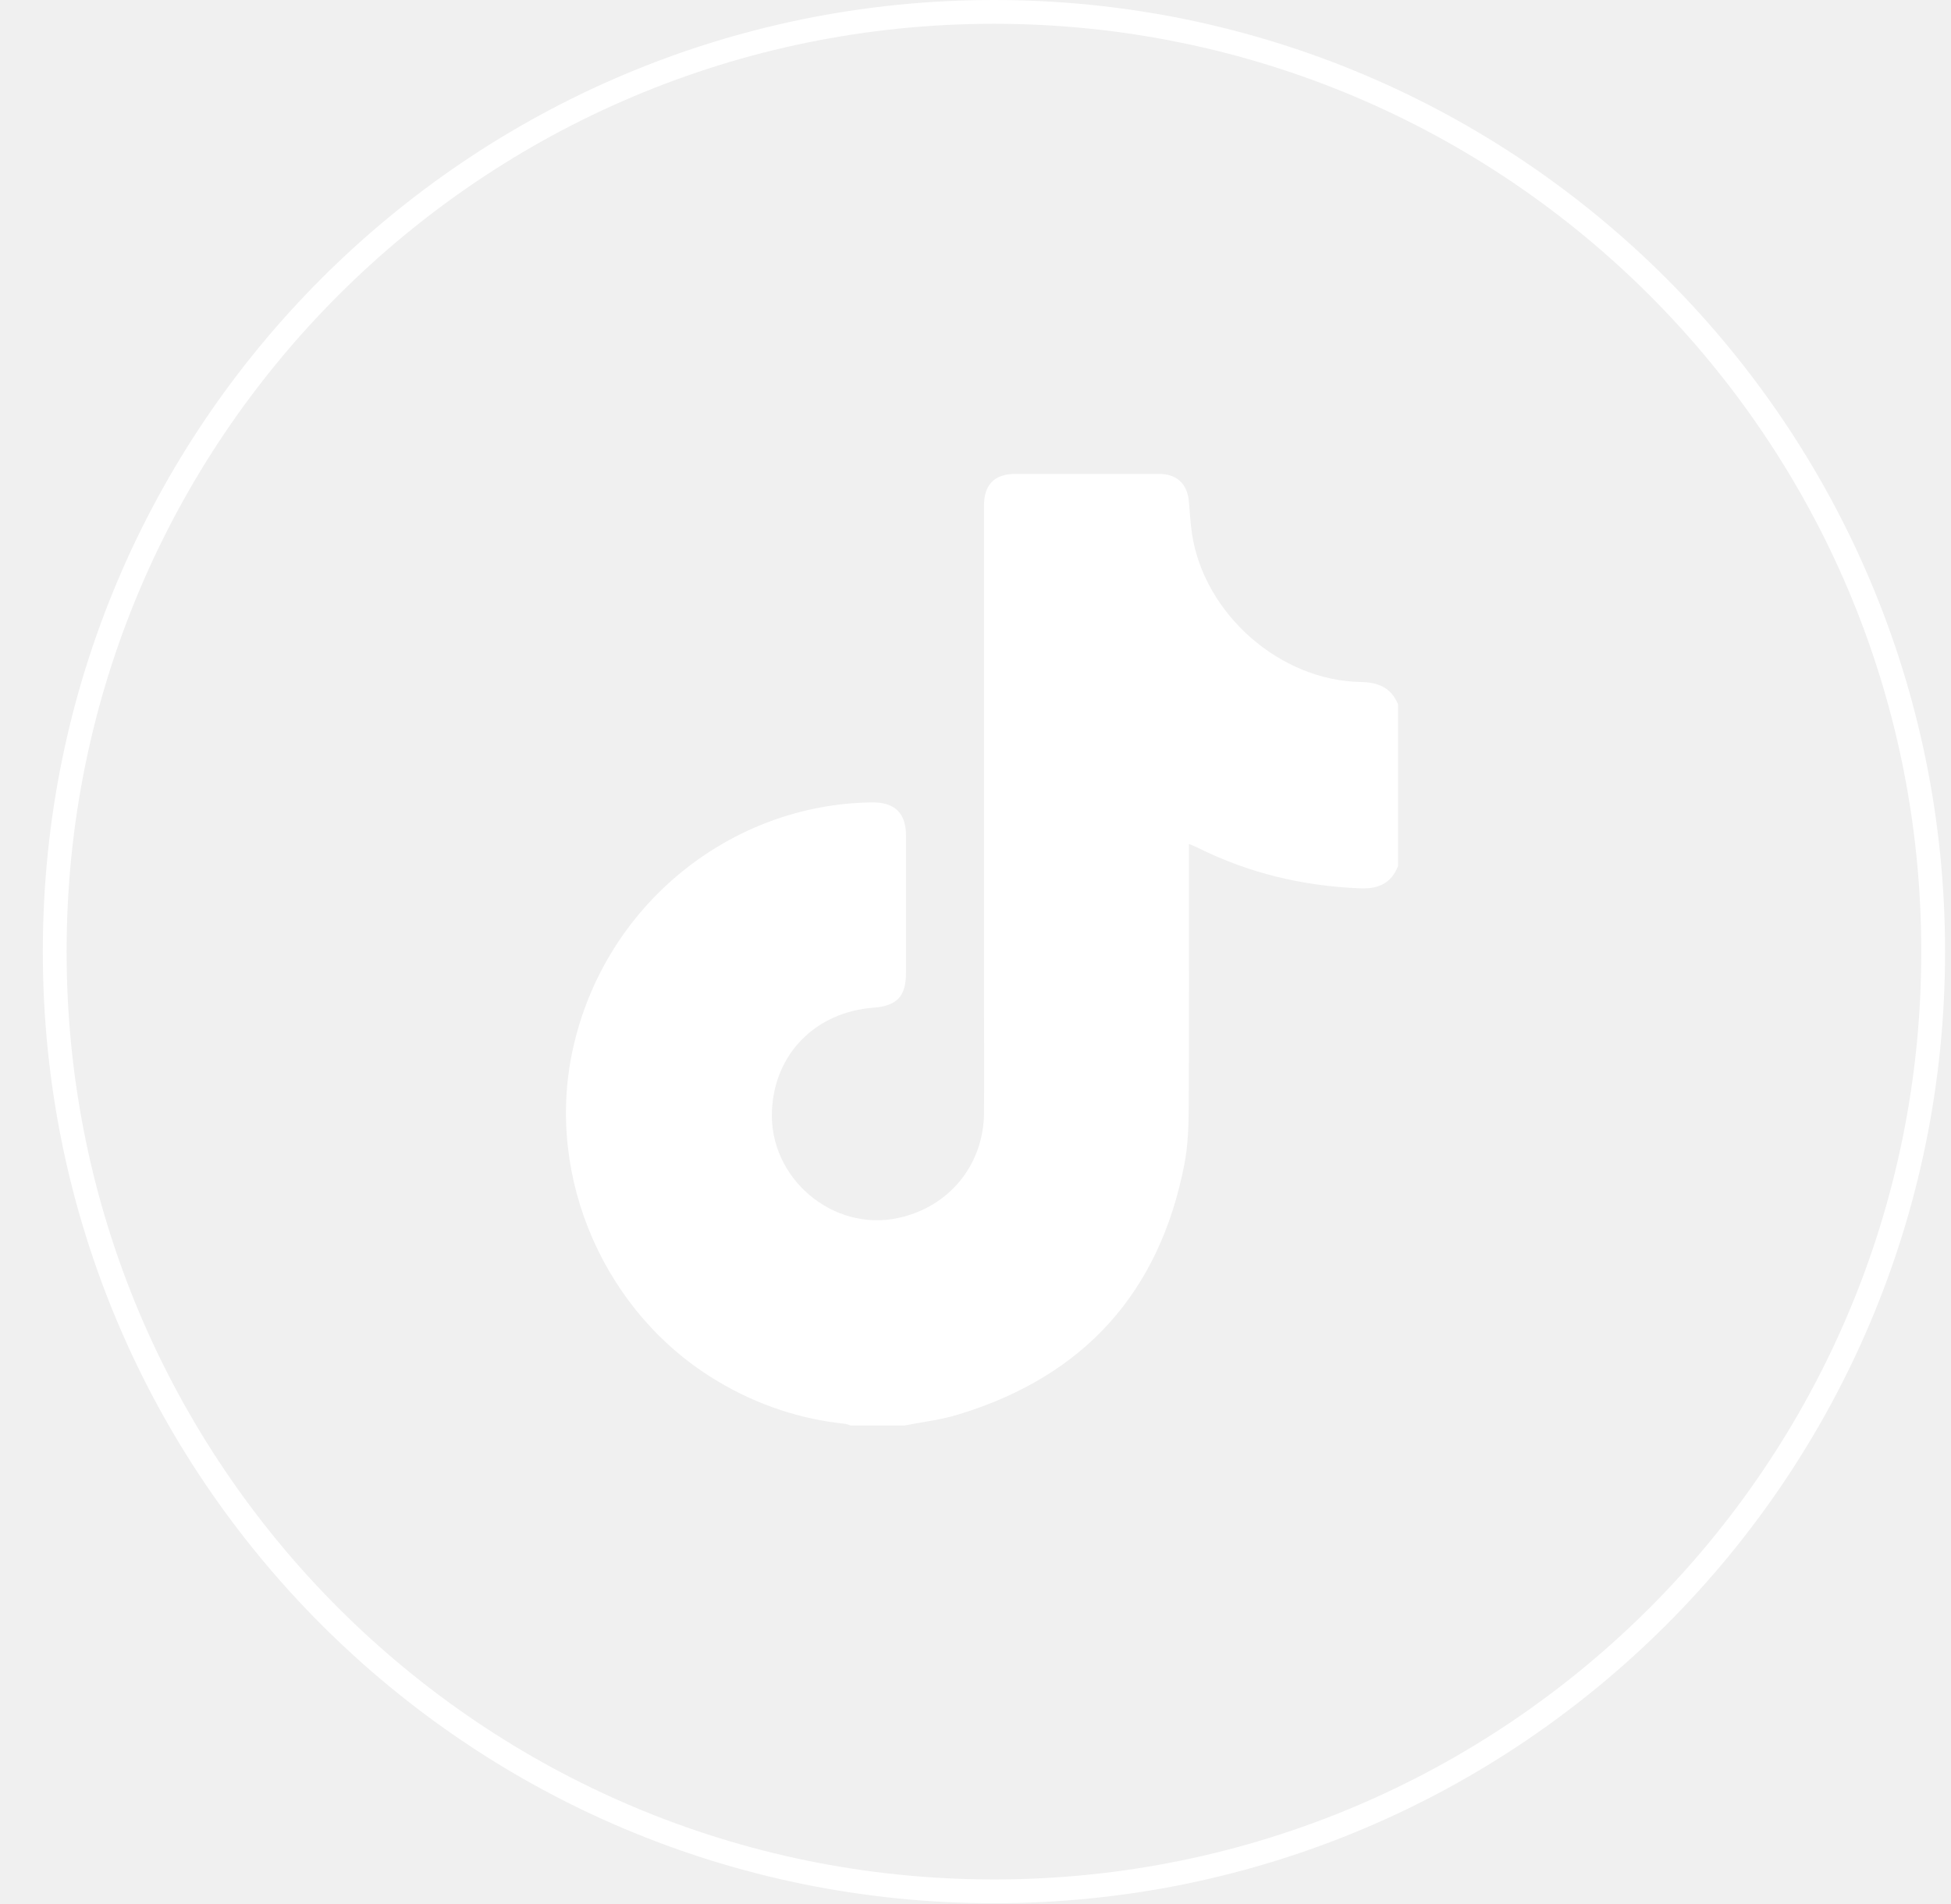
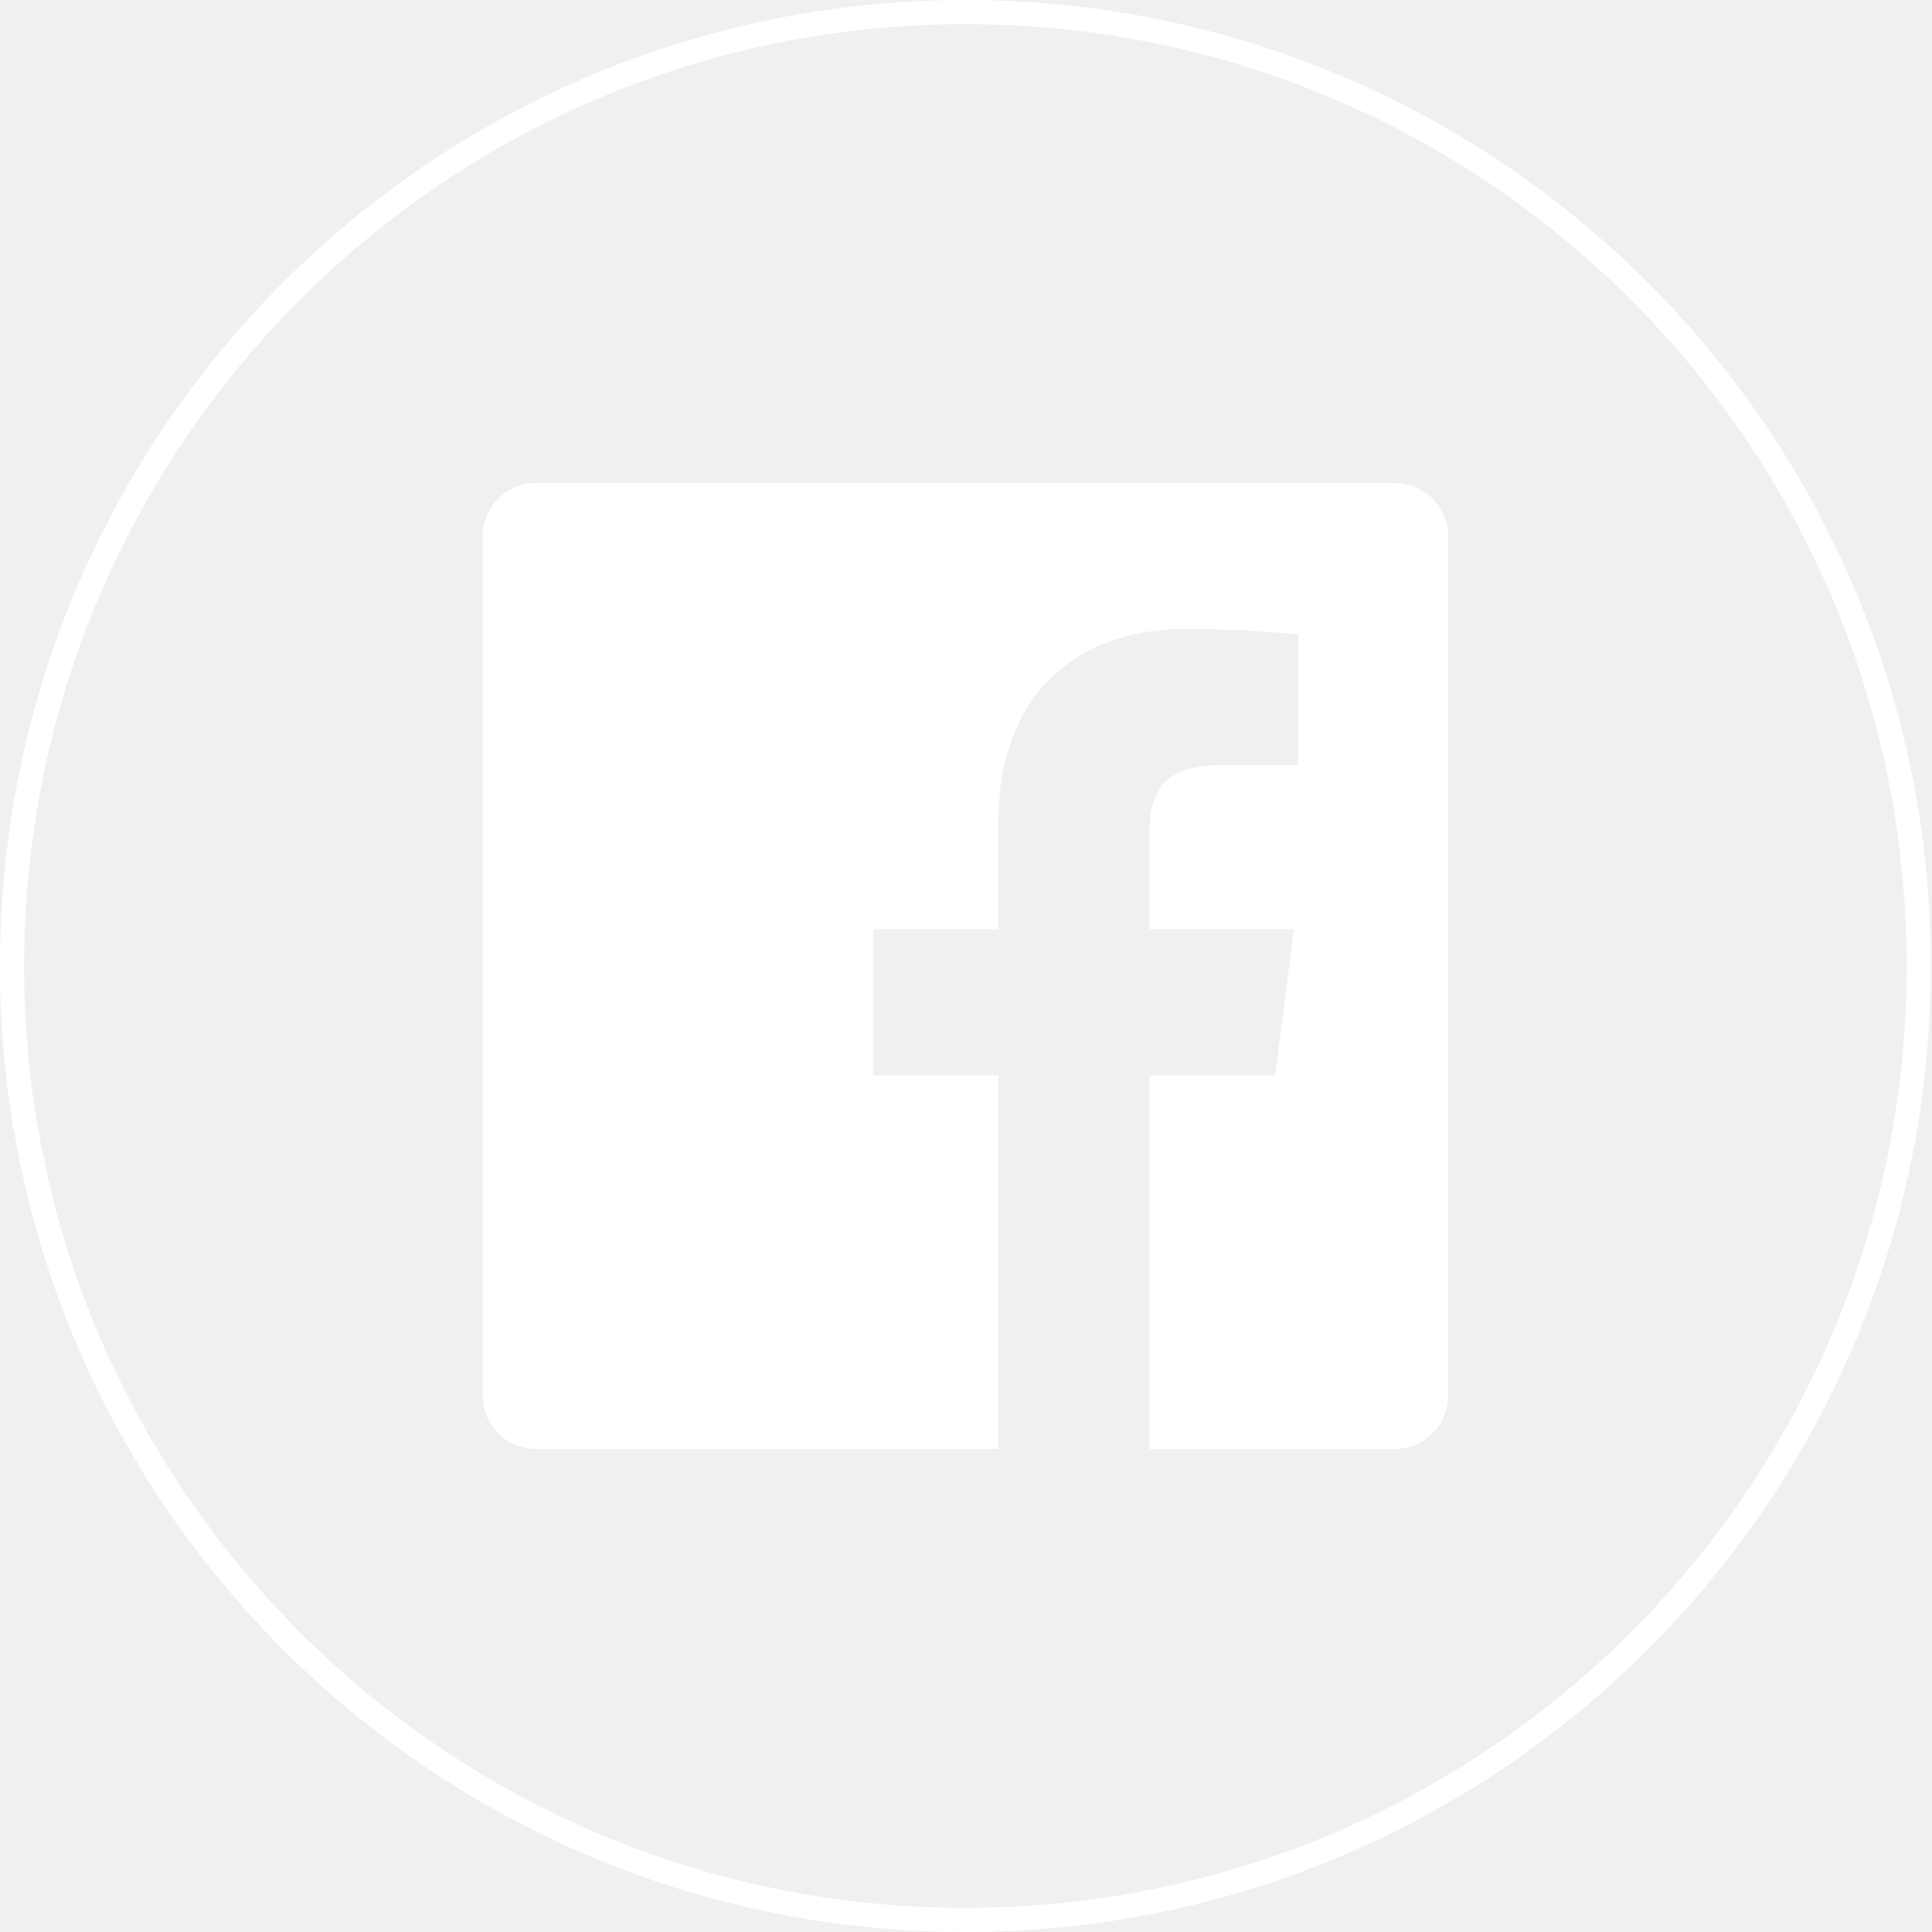
- <svg xmlns="http://www.w3.org/2000/svg" width="41" height="40" viewBox="0 0 41 40" fill="none">
-   <rect x="1.15" y="0.25" width="39.475" height="39.5" rx="19.738" stroke="white" stroke-width="0.5" />
-   <path d="M19.006 29.96H17.874C17.84 29.945 17.803 29.933 17.766 29.925C16.82 29.828 15.908 29.524 15.093 29.035C12.716 27.633 11.454 24.756 12.033 22.074C12.695 19.004 15.375 16.895 18.328 16.864C18.797 16.859 19.039 17.084 19.039 17.558C19.039 18.521 19.039 19.485 19.039 20.448C19.039 20.939 18.851 21.14 18.358 21.178C17.138 21.271 16.274 22.147 16.222 23.345C16.16 24.757 17.491 25.891 18.867 25.6C19.94 25.373 20.67 24.489 20.679 23.392C20.686 22.591 20.679 21.791 20.679 20.99C20.679 17.534 20.679 14.078 20.679 10.622C20.679 10.184 20.903 9.96 21.335 9.96C22.343 9.96 23.351 9.96 24.358 9.96C24.728 9.96 24.952 10.169 24.984 10.537C25.004 10.764 25.016 10.991 25.049 11.216C25.302 12.898 26.892 14.305 28.595 14.333C28.964 14.34 29.235 14.451 29.38 14.803V18.201C29.237 18.567 28.964 18.686 28.582 18.67C27.379 18.622 26.236 18.35 25.157 17.81C25.108 17.785 25.057 17.767 24.985 17.737V17.994C24.985 19.745 24.991 21.495 24.981 23.245C24.979 23.653 24.967 24.067 24.89 24.468C24.367 27.164 22.782 28.919 20.159 29.722C19.789 29.84 19.392 29.883 19.006 29.96Z" fill="white" />
+ <svg xmlns="http://www.w3.org/2000/svg" width="40" height="40" viewBox="0 0 40 40" fill="none">
+   <rect x="0.25" y="0.25" width="39.475" height="39.5" rx="19.738" stroke="white" stroke-width="0.5" />
+   <path d="M28.878 10H11.096C10.487 10 9.994 10.495 9.994 11.104V28.897C9.994 29.506 10.488 30 11.097 30H20.671V22.266H18.075V19.238H20.671V17.01C20.671 14.427 22.247 13.021 24.55 13.021C25.653 13.021 26.601 13.103 26.878 13.139V15.84H25.289C24.036 15.84 23.794 16.436 23.794 17.31V19.238H26.79L26.399 22.266H23.794V30H28.878C29.487 30 29.981 29.506 29.981 28.896C29.981 28.896 29.981 28.896 29.981 28.896V11.103C29.981 10.494 29.487 10 28.878 10Z" fill="white" />
</svg>
